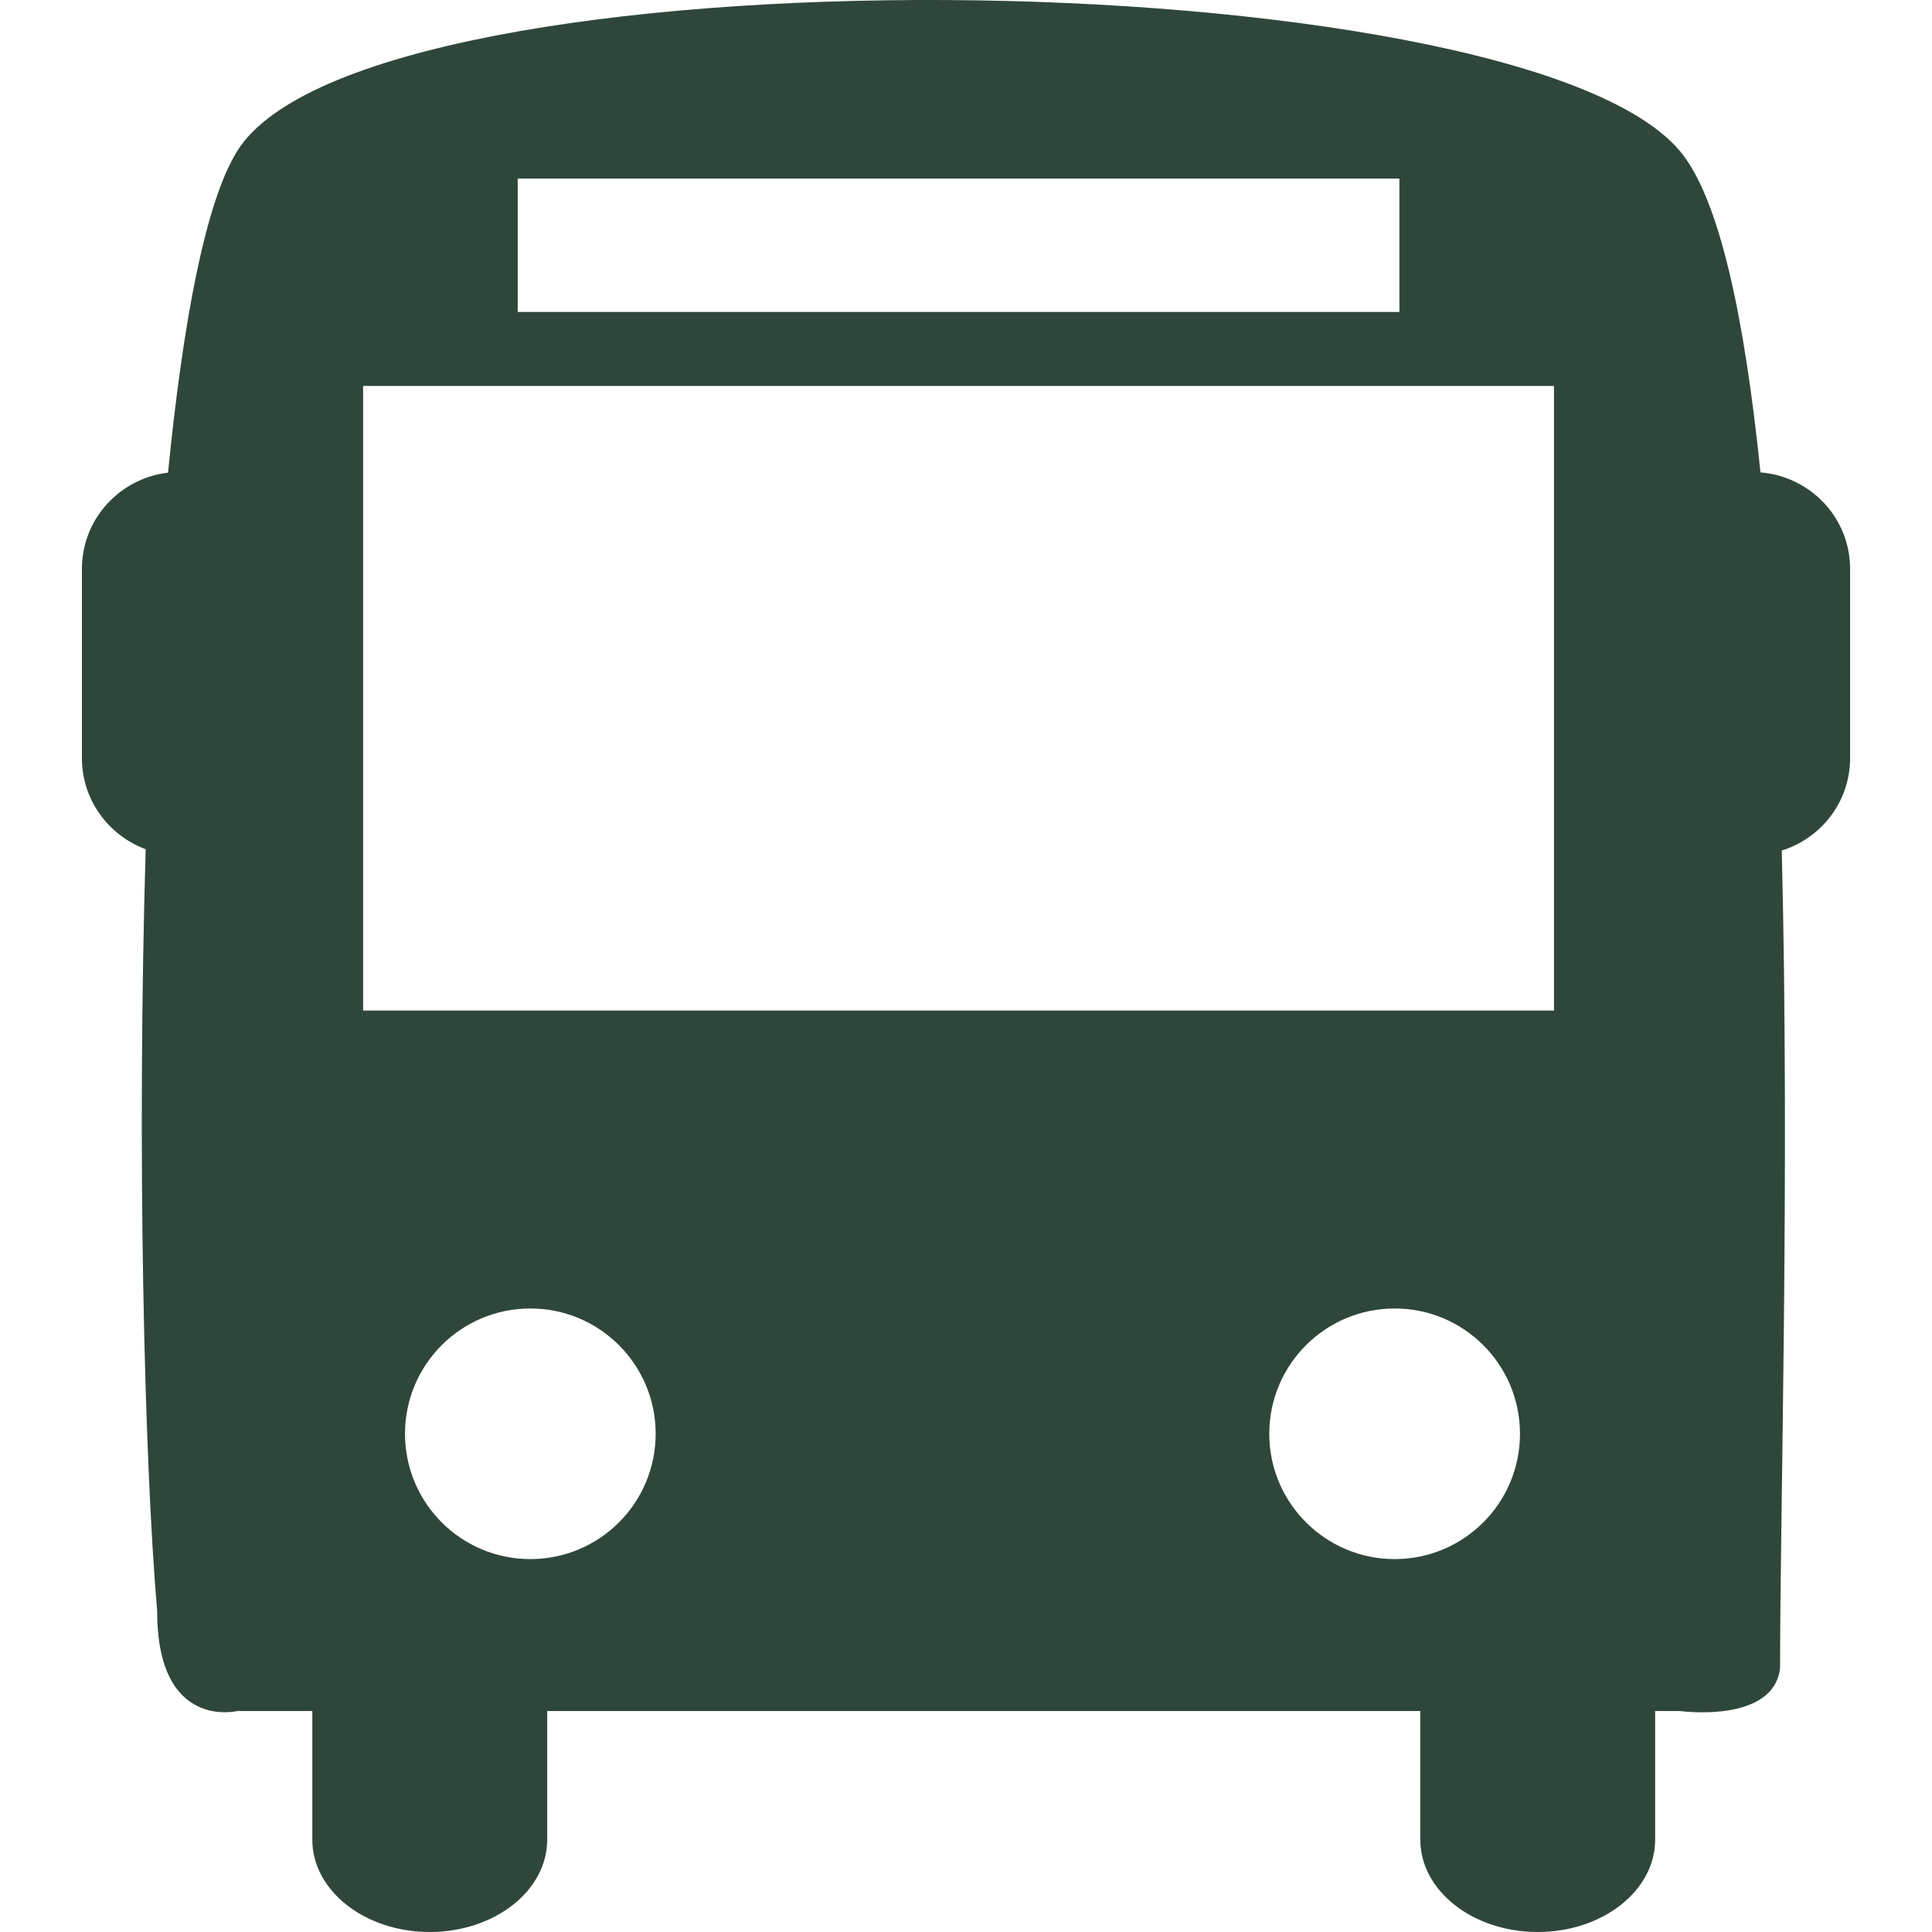
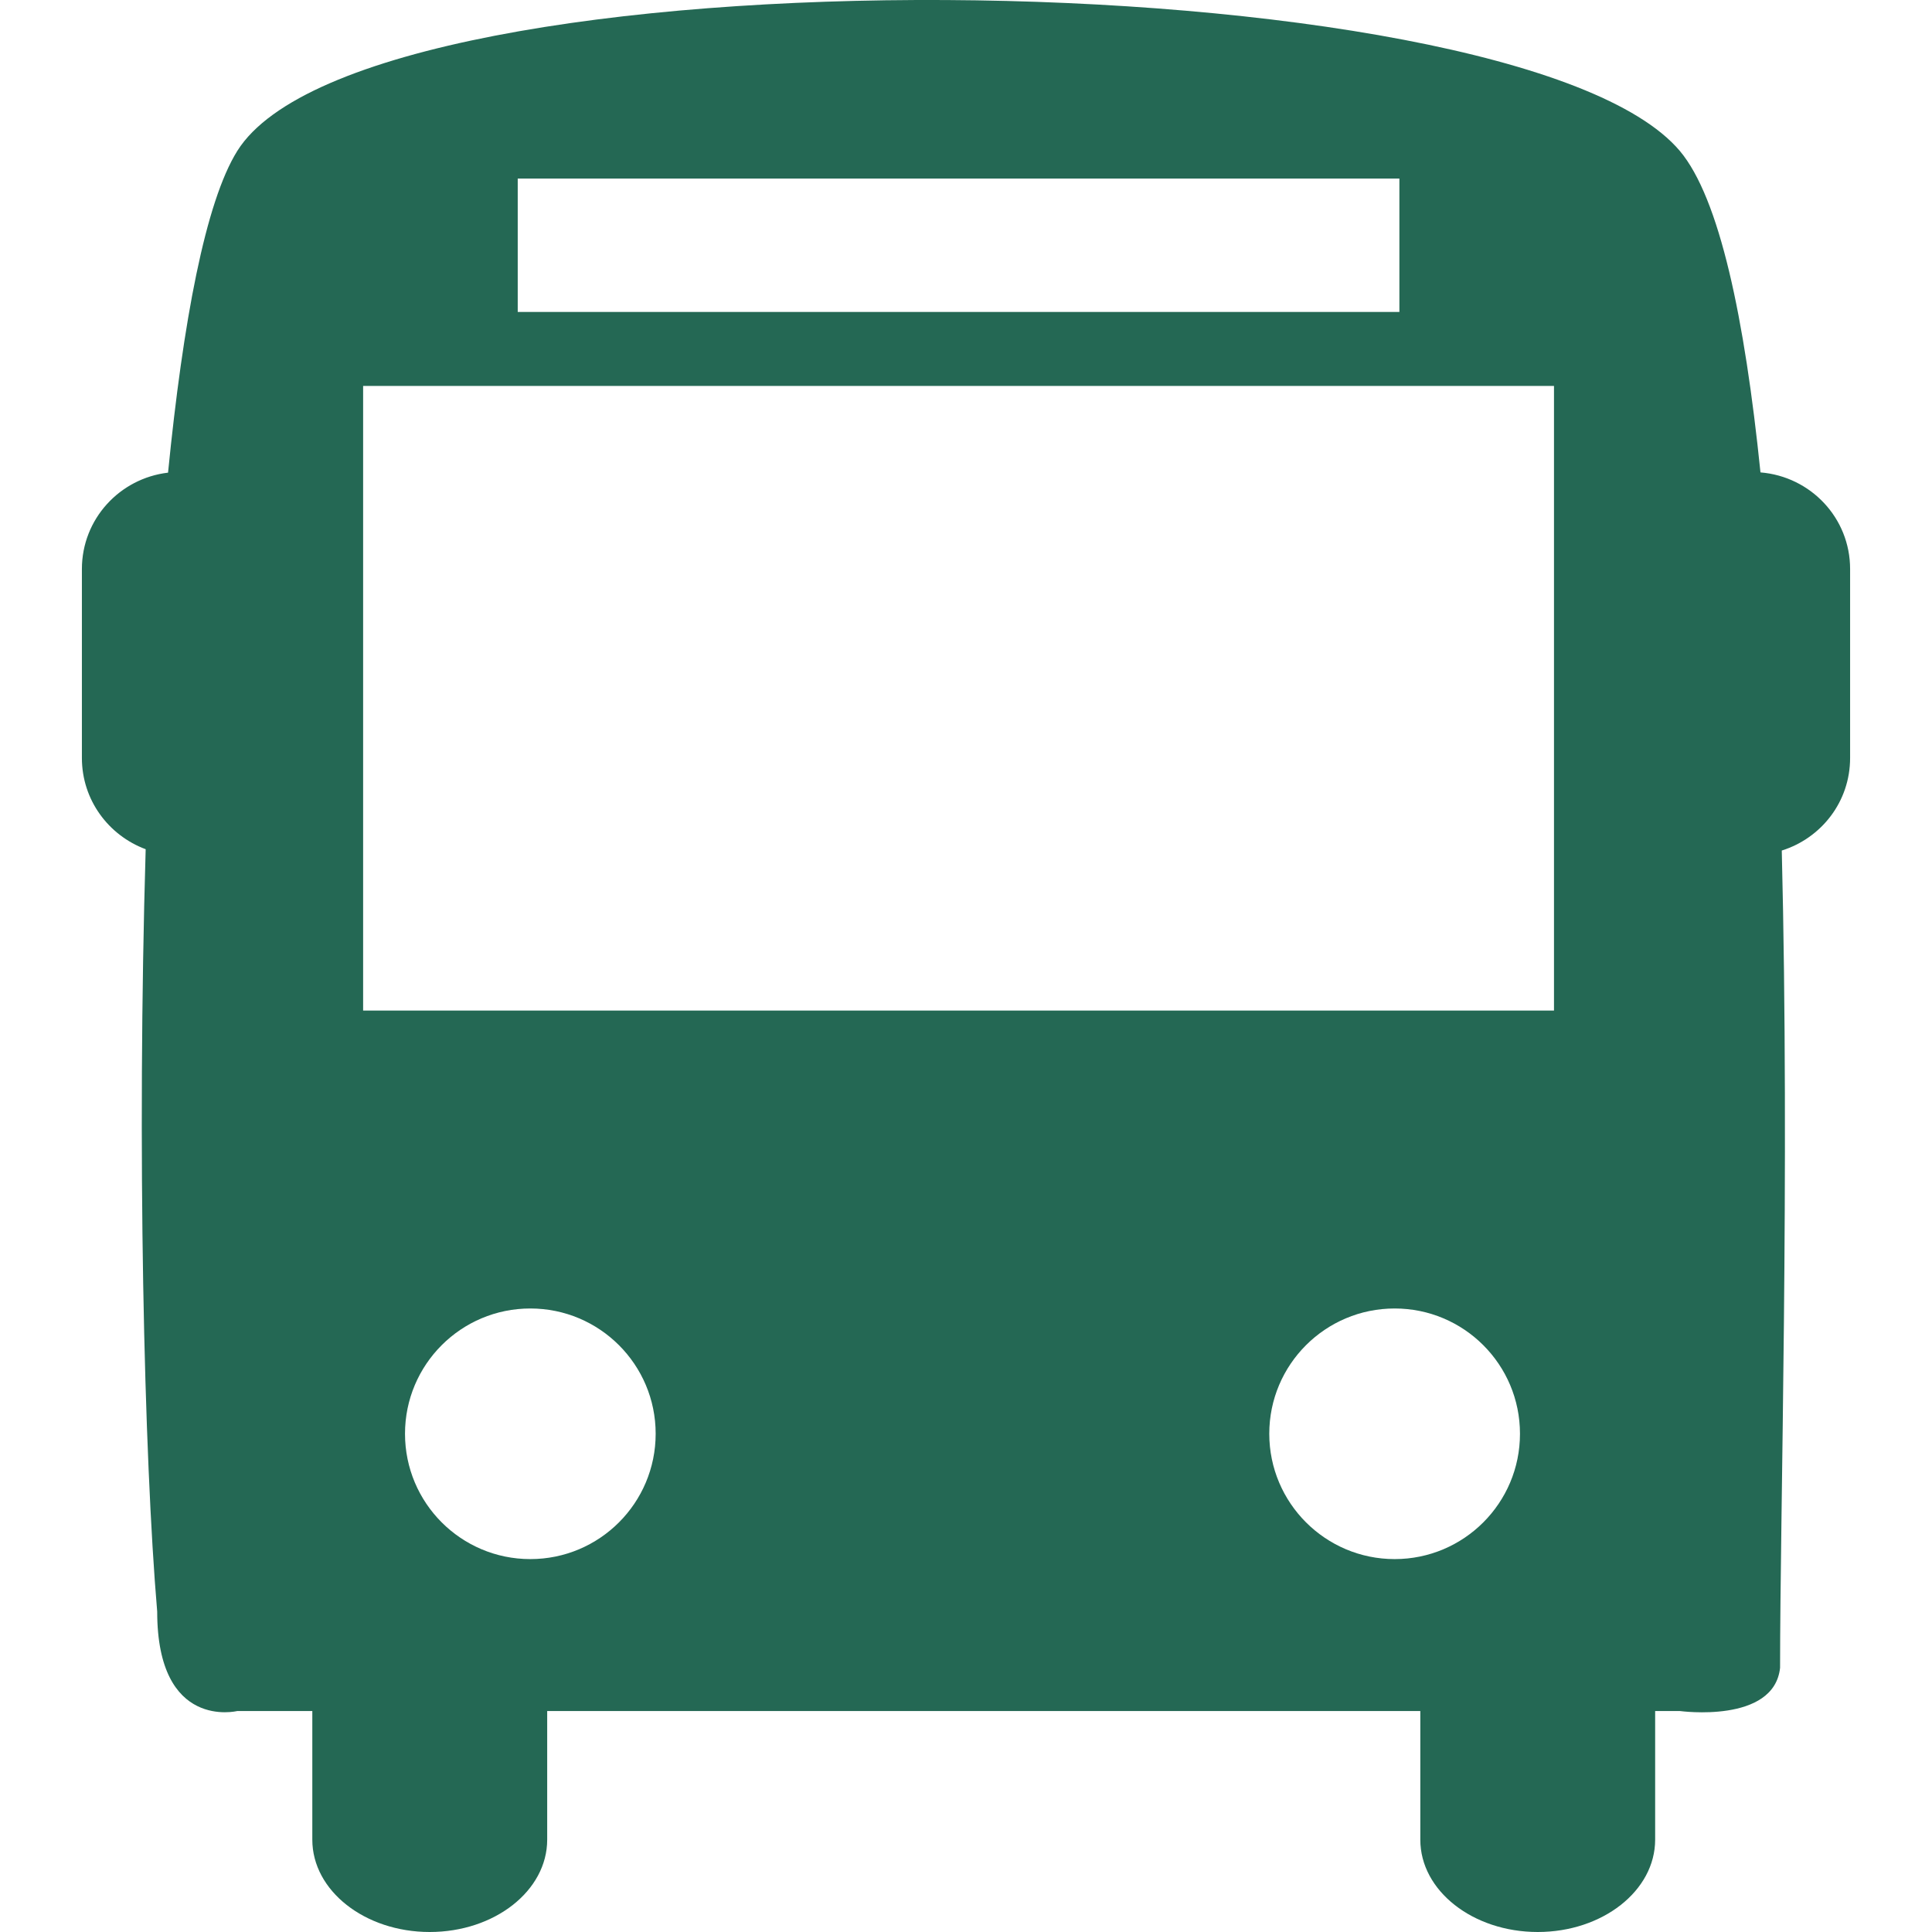
<svg xmlns="http://www.w3.org/2000/svg" version="1.1" id="Capa_1" x="0px" y="0px" viewBox="0 0 45.437 45.437" style="enable-background:new 0 0 45.437 45.437;" xml:space="preserve" width="512px" height="512px">
-   <g>
-     <path d="M41.403,11.11c-0.371-3.627-0.962-6.451-1.897-7.561c-3.855-4.564-30.859-4.898-33.925,0   c-0.75,1.2-1.276,4.014-1.629,7.567c-1.139,0.134-2.026,1.093-2.026,2.267v4.443c0,0.988,0.626,1.821,1.5,2.146   c-0.207,6.998-0.039,14.299,0.271,17.93c0,2.803,1.883,2.338,1.883,2.338h1.765v3.026c0,1.2,1.237,2.171,2.761,2.171   c1.526,0,2.763-0.971,2.763-2.171V40.24h20.534v3.026c0,1.2,1.236,2.171,2.762,2.171c1.524,0,2.761-0.971,2.761-2.171V40.24h0.58   c0,0,2.216,0.304,2.358-1.016c0-3.621,0.228-11.646,0.04-19.221c0.929-0.291,1.607-1.147,1.607-2.177v-4.443   C43.512,12.181,42.582,11.206,41.403,11.11z M12.176,4.2h20.735v3.137H12.176V4.2z M12.472,36.667c-1.628,0-2.947-1.32-2.947-2.948   c0-1.627,1.319-2.946,2.947-2.946s2.948,1.319,2.948,2.946C15.42,35.347,14.101,36.667,12.472,36.667z M32.8,36.667   c-1.627,0-2.949-1.32-2.949-2.948c0-1.627,1.321-2.946,2.949-2.946s2.947,1.319,2.947,2.946   C35.748,35.347,34.428,36.667,32.8,36.667z M36.547,23.767H8.54V9.077h28.007V23.767z" fill="#2f473b" />
-     <g>
- 	</g>
-     <g>
- 	</g>
-     <g>
- 	</g>
-     <g>
- 	</g>
-     <g>
- 	</g>
-     <g>
- 	</g>
-     <g>
- 	</g>
-     <g>
- 	</g>
-     <g>
- 	</g>
-     <g>
- 	</g>
-     <g>
- 	</g>
-     <g>
- 	</g>
-     <g>
- 	</g>
-     <g>
- 	</g>
-     <g>
- 	</g>
+   <defs id="defs69" />
+   <g id="g34" style="stroke:none;stroke-opacity:1;fill:#246854;fill-opacity:1">
+     <path d="M41.403,11.11c-0.371-3.627-0.962-6.451-1.897-7.561c-3.855-4.564-30.859-4.898-33.925,0   c-0.75,1.2-1.276,4.014-1.629,7.567c-1.139,0.134-2.026,1.093-2.026,2.267v4.443c0,0.988,0.626,1.821,1.5,2.146   c-0.207,6.998-0.039,14.299,0.271,17.93c0,2.803,1.883,2.338,1.883,2.338h1.765v3.026c0,1.2,1.237,2.171,2.761,2.171   c1.526,0,2.763-0.971,2.763-2.171V40.24h20.534v3.026c0,1.2,1.236,2.171,2.762,2.171c1.524,0,2.761-0.971,2.761-2.171V40.24h0.58   c0,0,2.216,0.304,2.358-1.016c0-3.621,0.228-11.646,0.04-19.221c0.929-0.291,1.607-1.147,1.607-2.177v-4.443   C43.512,12.181,42.582,11.206,41.403,11.11z M12.176,4.2h20.735v3.137H12.176V4.2z M12.472,36.667c-1.628,0-2.947-1.32-2.947-2.948   c0-1.627,1.319-2.946,2.947-2.946s2.948,1.319,2.948,2.946C15.42,35.347,14.101,36.667,12.472,36.667z M32.8,36.667   c-1.627,0-2.949-1.32-2.949-2.948c0-1.627,1.321-2.946,2.949-2.946s2.947,1.319,2.947,2.946   C35.748,35.347,34.428,36.667,32.8,36.667z M36.547,23.767H8.54V9.077h28.007V23.767z" fill="#2f473b" id="path2" style="stroke:none;stroke-opacity:1;fill:#246854;fill-opacity:1" />
+     <g id="g4" style="stroke:none;stroke-opacity:1;fill:#246854;fill-opacity:1" />
+     <g id="g6" style="stroke:none;stroke-opacity:1;fill:#246854;fill-opacity:1" />
+     <g id="g8" style="stroke:none;stroke-opacity:1;fill:#246854;fill-opacity:1" />
+     <g id="g10" style="stroke:none;stroke-opacity:1;fill:#246854;fill-opacity:1" />
+     <g id="g12" style="stroke:none;stroke-opacity:1;fill:#246854;fill-opacity:1" />
+     <g id="g14" style="stroke:none;stroke-opacity:1;fill:#246854;fill-opacity:1" />
+     <g id="g16" style="stroke:none;stroke-opacity:1;fill:#246854;fill-opacity:1" />
+     <g id="g18" style="stroke:none;stroke-opacity:1;fill:#246854;fill-opacity:1" />
+     <g id="g20" style="stroke:none;stroke-opacity:1;fill:#246854;fill-opacity:1" />
+     <g id="g22" style="stroke:none;stroke-opacity:1;fill:#246854;fill-opacity:1" />
+     <g id="g24" style="stroke:none;stroke-opacity:1;fill:#246854;fill-opacity:1" />
+     <g id="g26" style="stroke:none;stroke-opacity:1;fill:#246854;fill-opacity:1" />
+     <g id="g28" style="stroke:none;stroke-opacity:1;fill:#246854;fill-opacity:1" />
+     <g id="g30" style="stroke:none;stroke-opacity:1;fill:#246854;fill-opacity:1" />
+     <g id="g32" style="stroke:none;stroke-opacity:1;fill:#246854;fill-opacity:1" />
  </g>
-   <g>
- </g>
-   <g>
- </g>
-   <g>
- </g>
-   <g>
- </g>
-   <g>
- </g>
-   <g>
- </g>
-   <g>
- </g>
-   <g>
- </g>
-   <g>
- </g>
-   <g>
- </g>
-   <g>
- </g>
-   <g>
- </g>
-   <g>
- </g>
-   <g>
- </g>
-   <g>
- </g>
+   <g id="g36" />
+   <g id="g38" />
+   <g id="g40" />
+   <g id="g42" />
+   <g id="g44" />
+   <g id="g46" />
+   <g id="g48" />
+   <g id="g50" />
+   <g id="g52" />
+   <g id="g54" />
+   <g id="g56" />
+   <g id="g58" />
+   <g id="g60" />
+   <g id="g62" />
+   <g id="g64" />
</svg>
